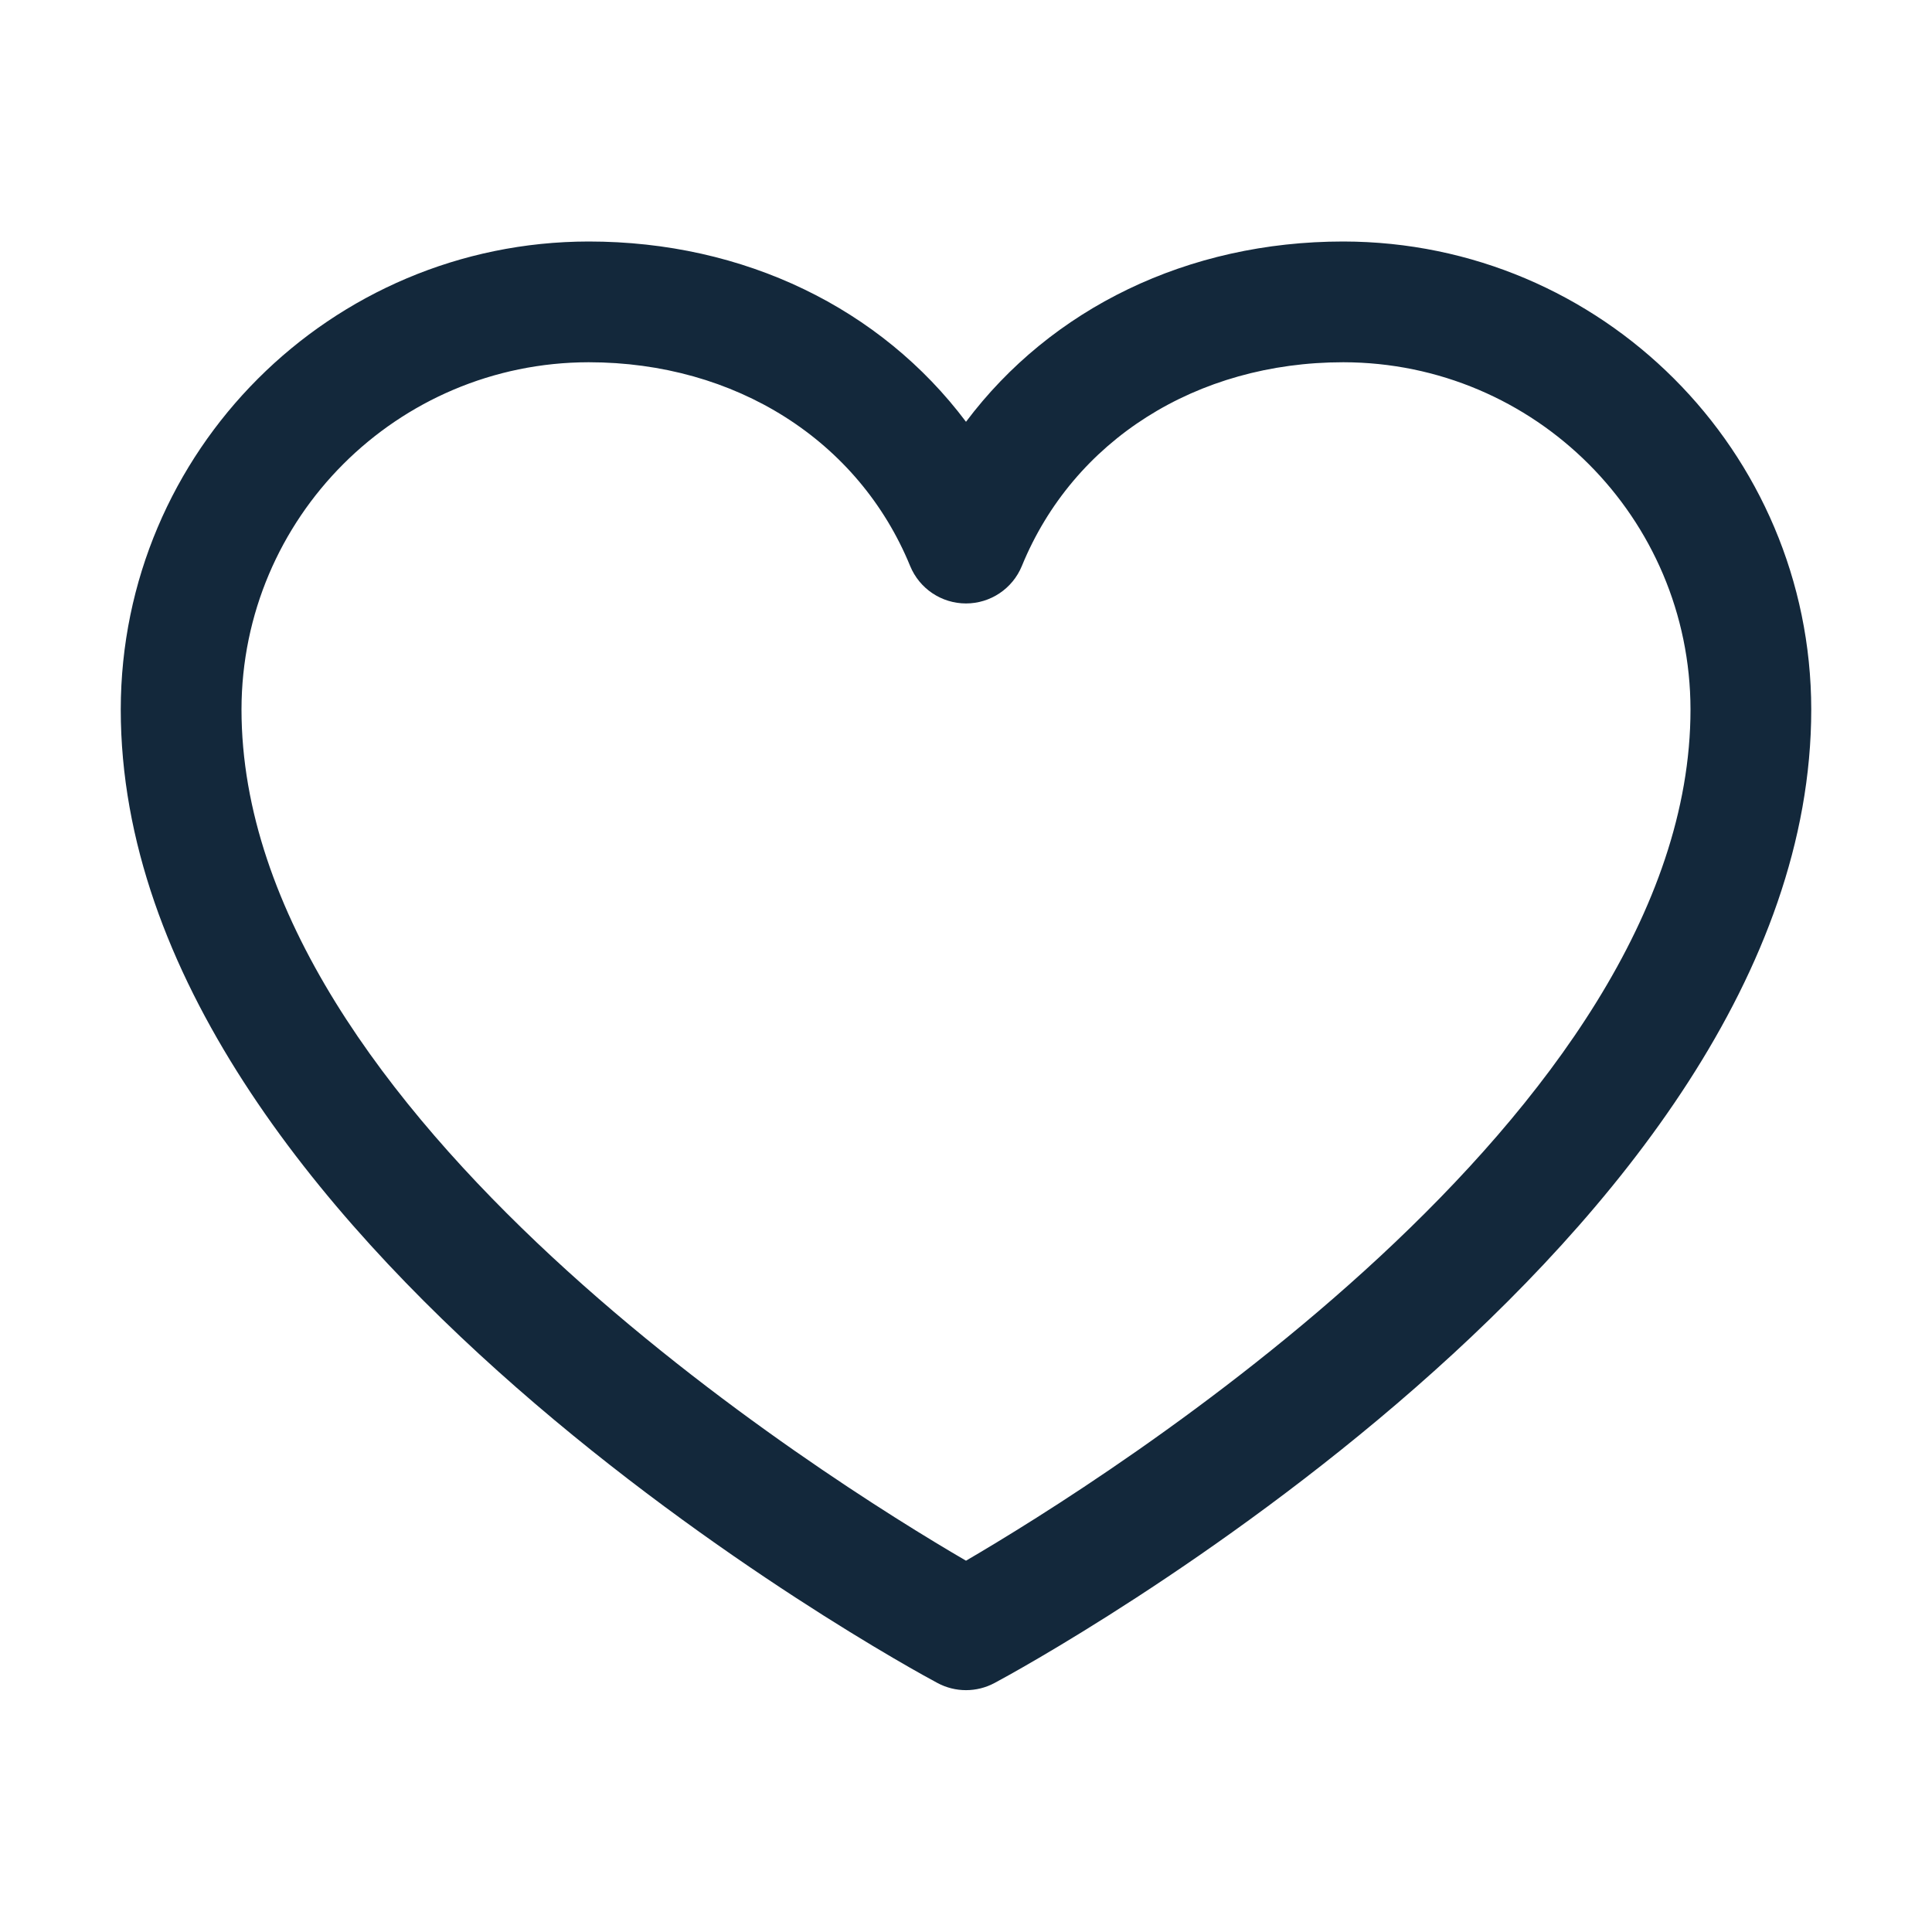
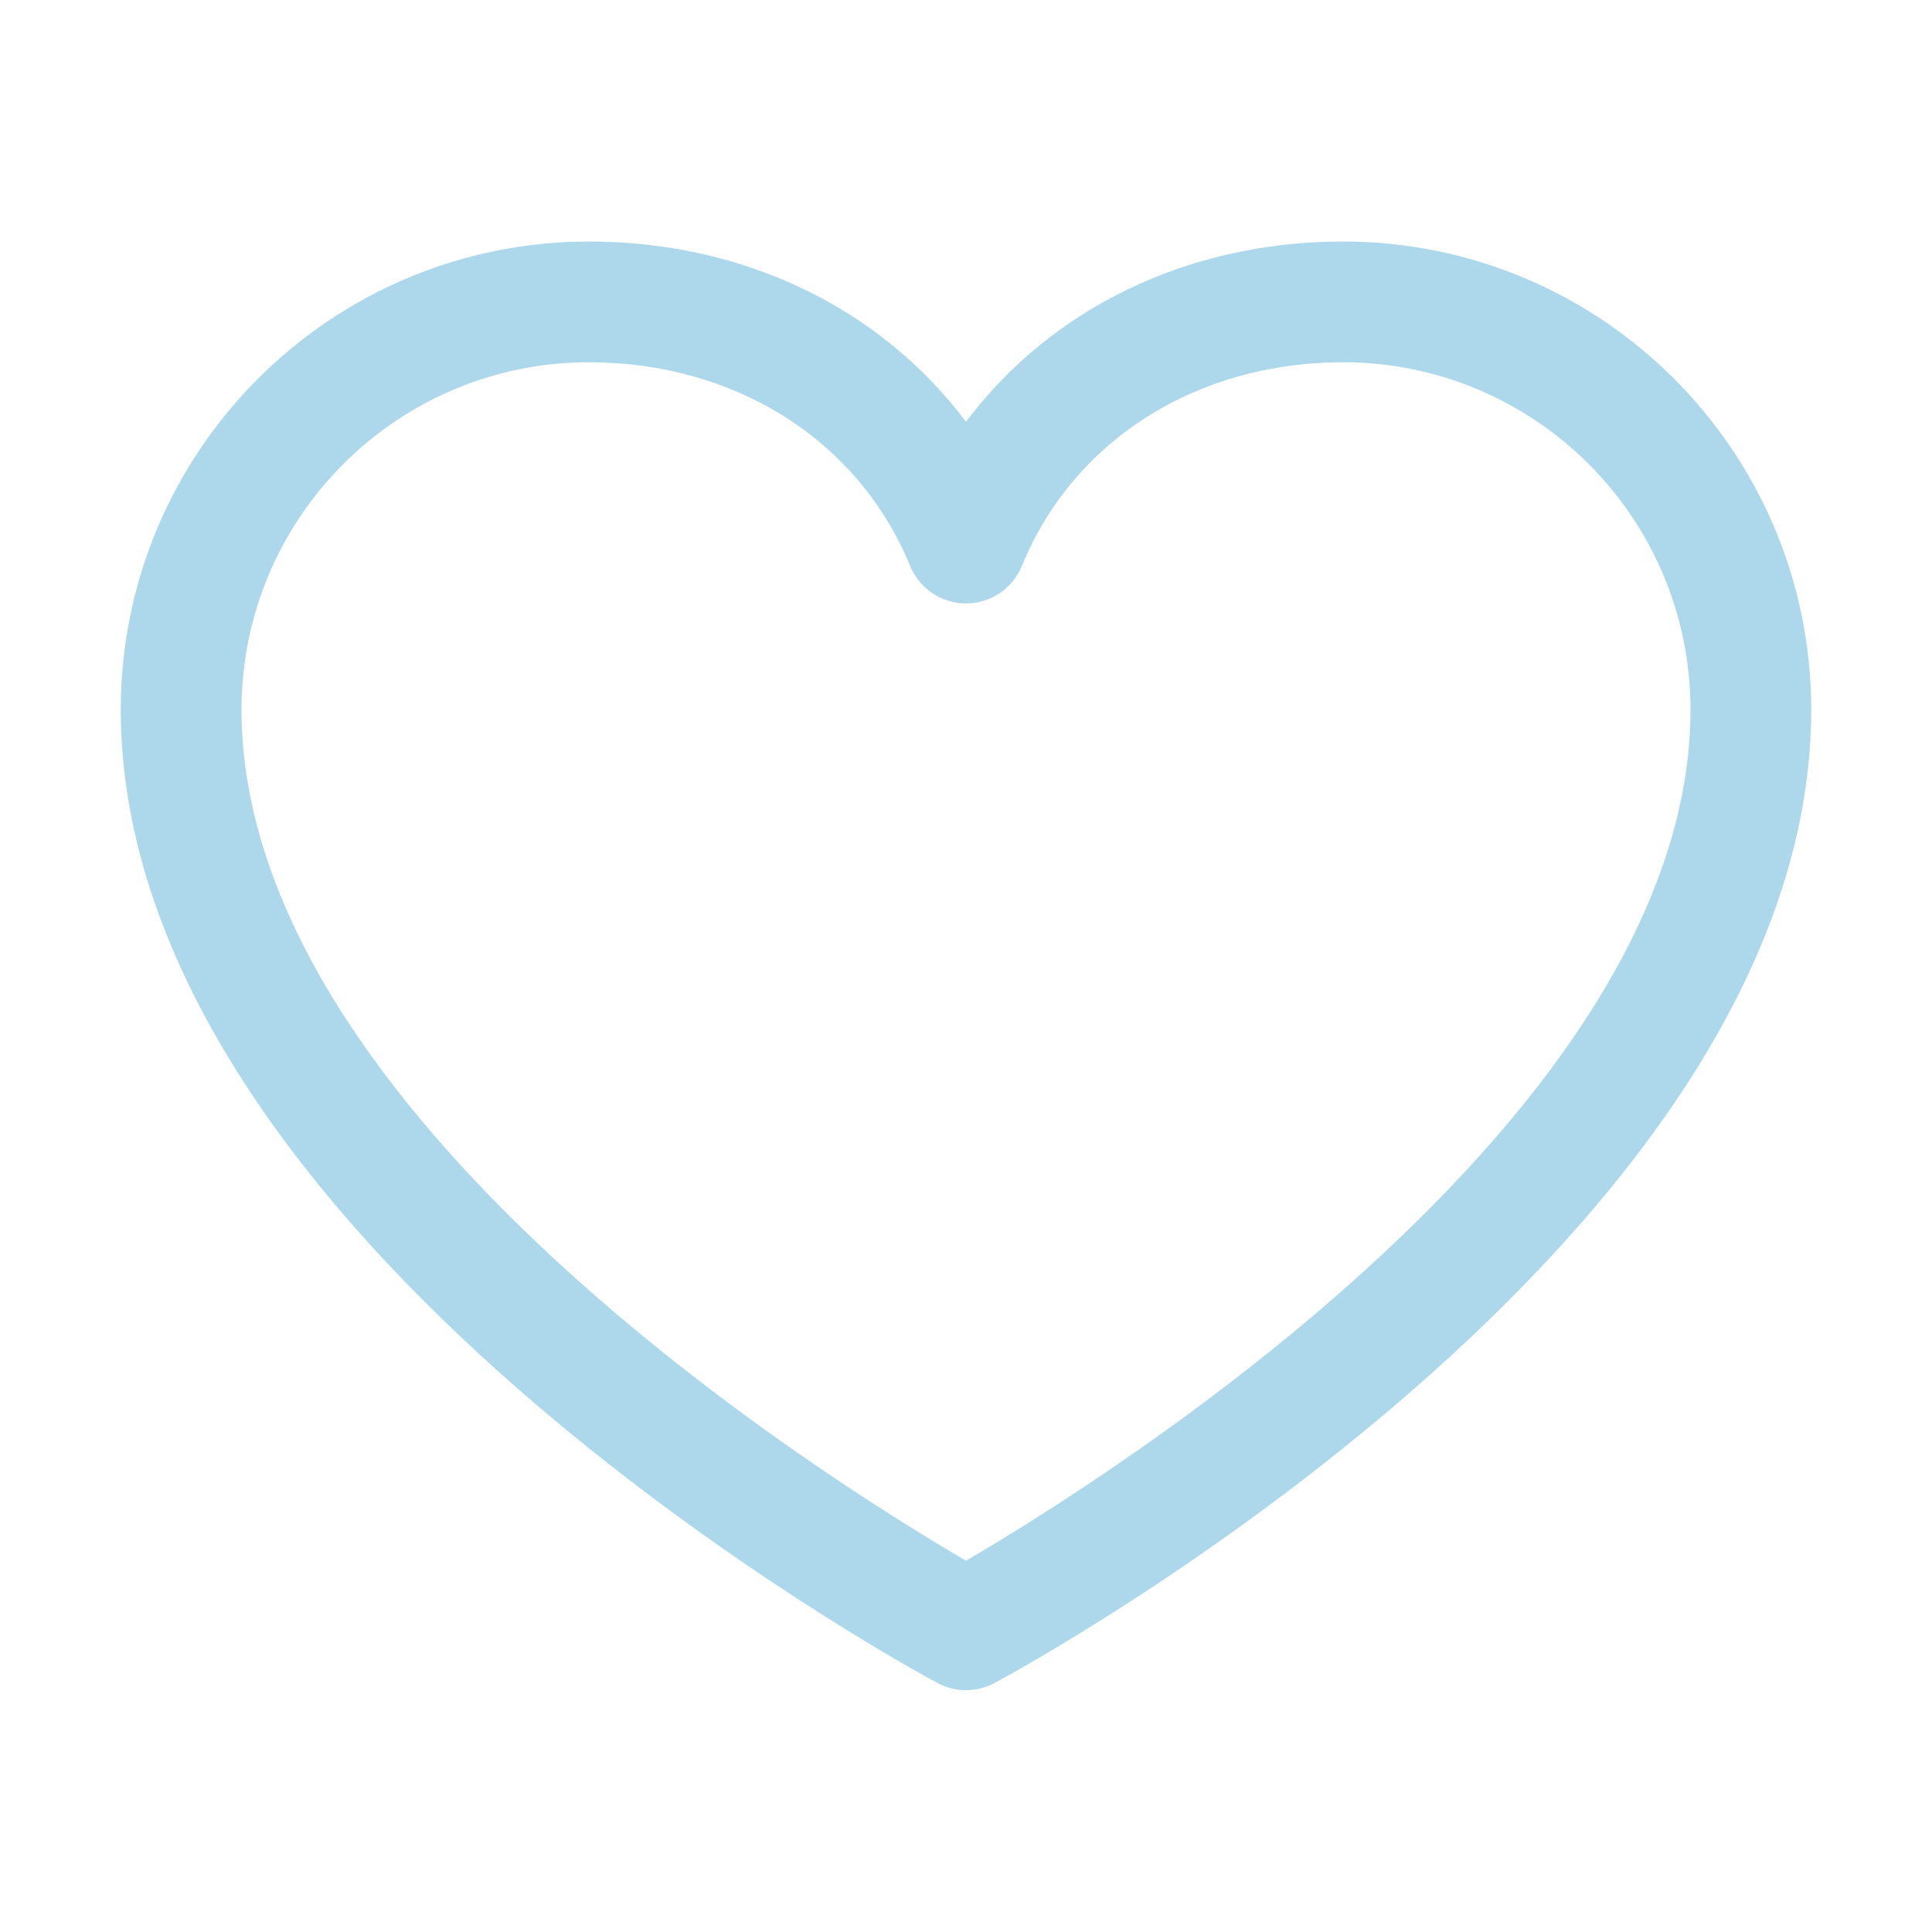
- <svg xmlns="http://www.w3.org/2000/svg" width="32" height="32" fill="#13283b" viewBox="0 0 256 256">
+ <svg xmlns="http://www.w3.org/2000/svg" width="32" height="32" fill="#add8ec" viewBox="0 0 256 256">
  <path d="M178,32c-20.65,0-38.73,8.88-50,23.89C116.73,40.88,98.65,32,78,32A62.07,62.07,0,0,0,16,94c0,70,103.79,126.66,108.21,129a8,8,0,0,0,7.58,0C136.21,220.66,240,164,240,94A62.07,62.07,0,0,0,178,32ZM128,206.8C109.74,196.16,32,147.69,32,94A46.06,46.06,0,0,1,78,48c19.45,0,35.78,10.36,42.6,27a8,8,0,0,0,14.8,0c6.82-16.67,23.15-27,42.6-27a46.06,46.06,0,0,1,46,46C224,147.61,146.24,196.15,128,206.8Z" />
</svg>
